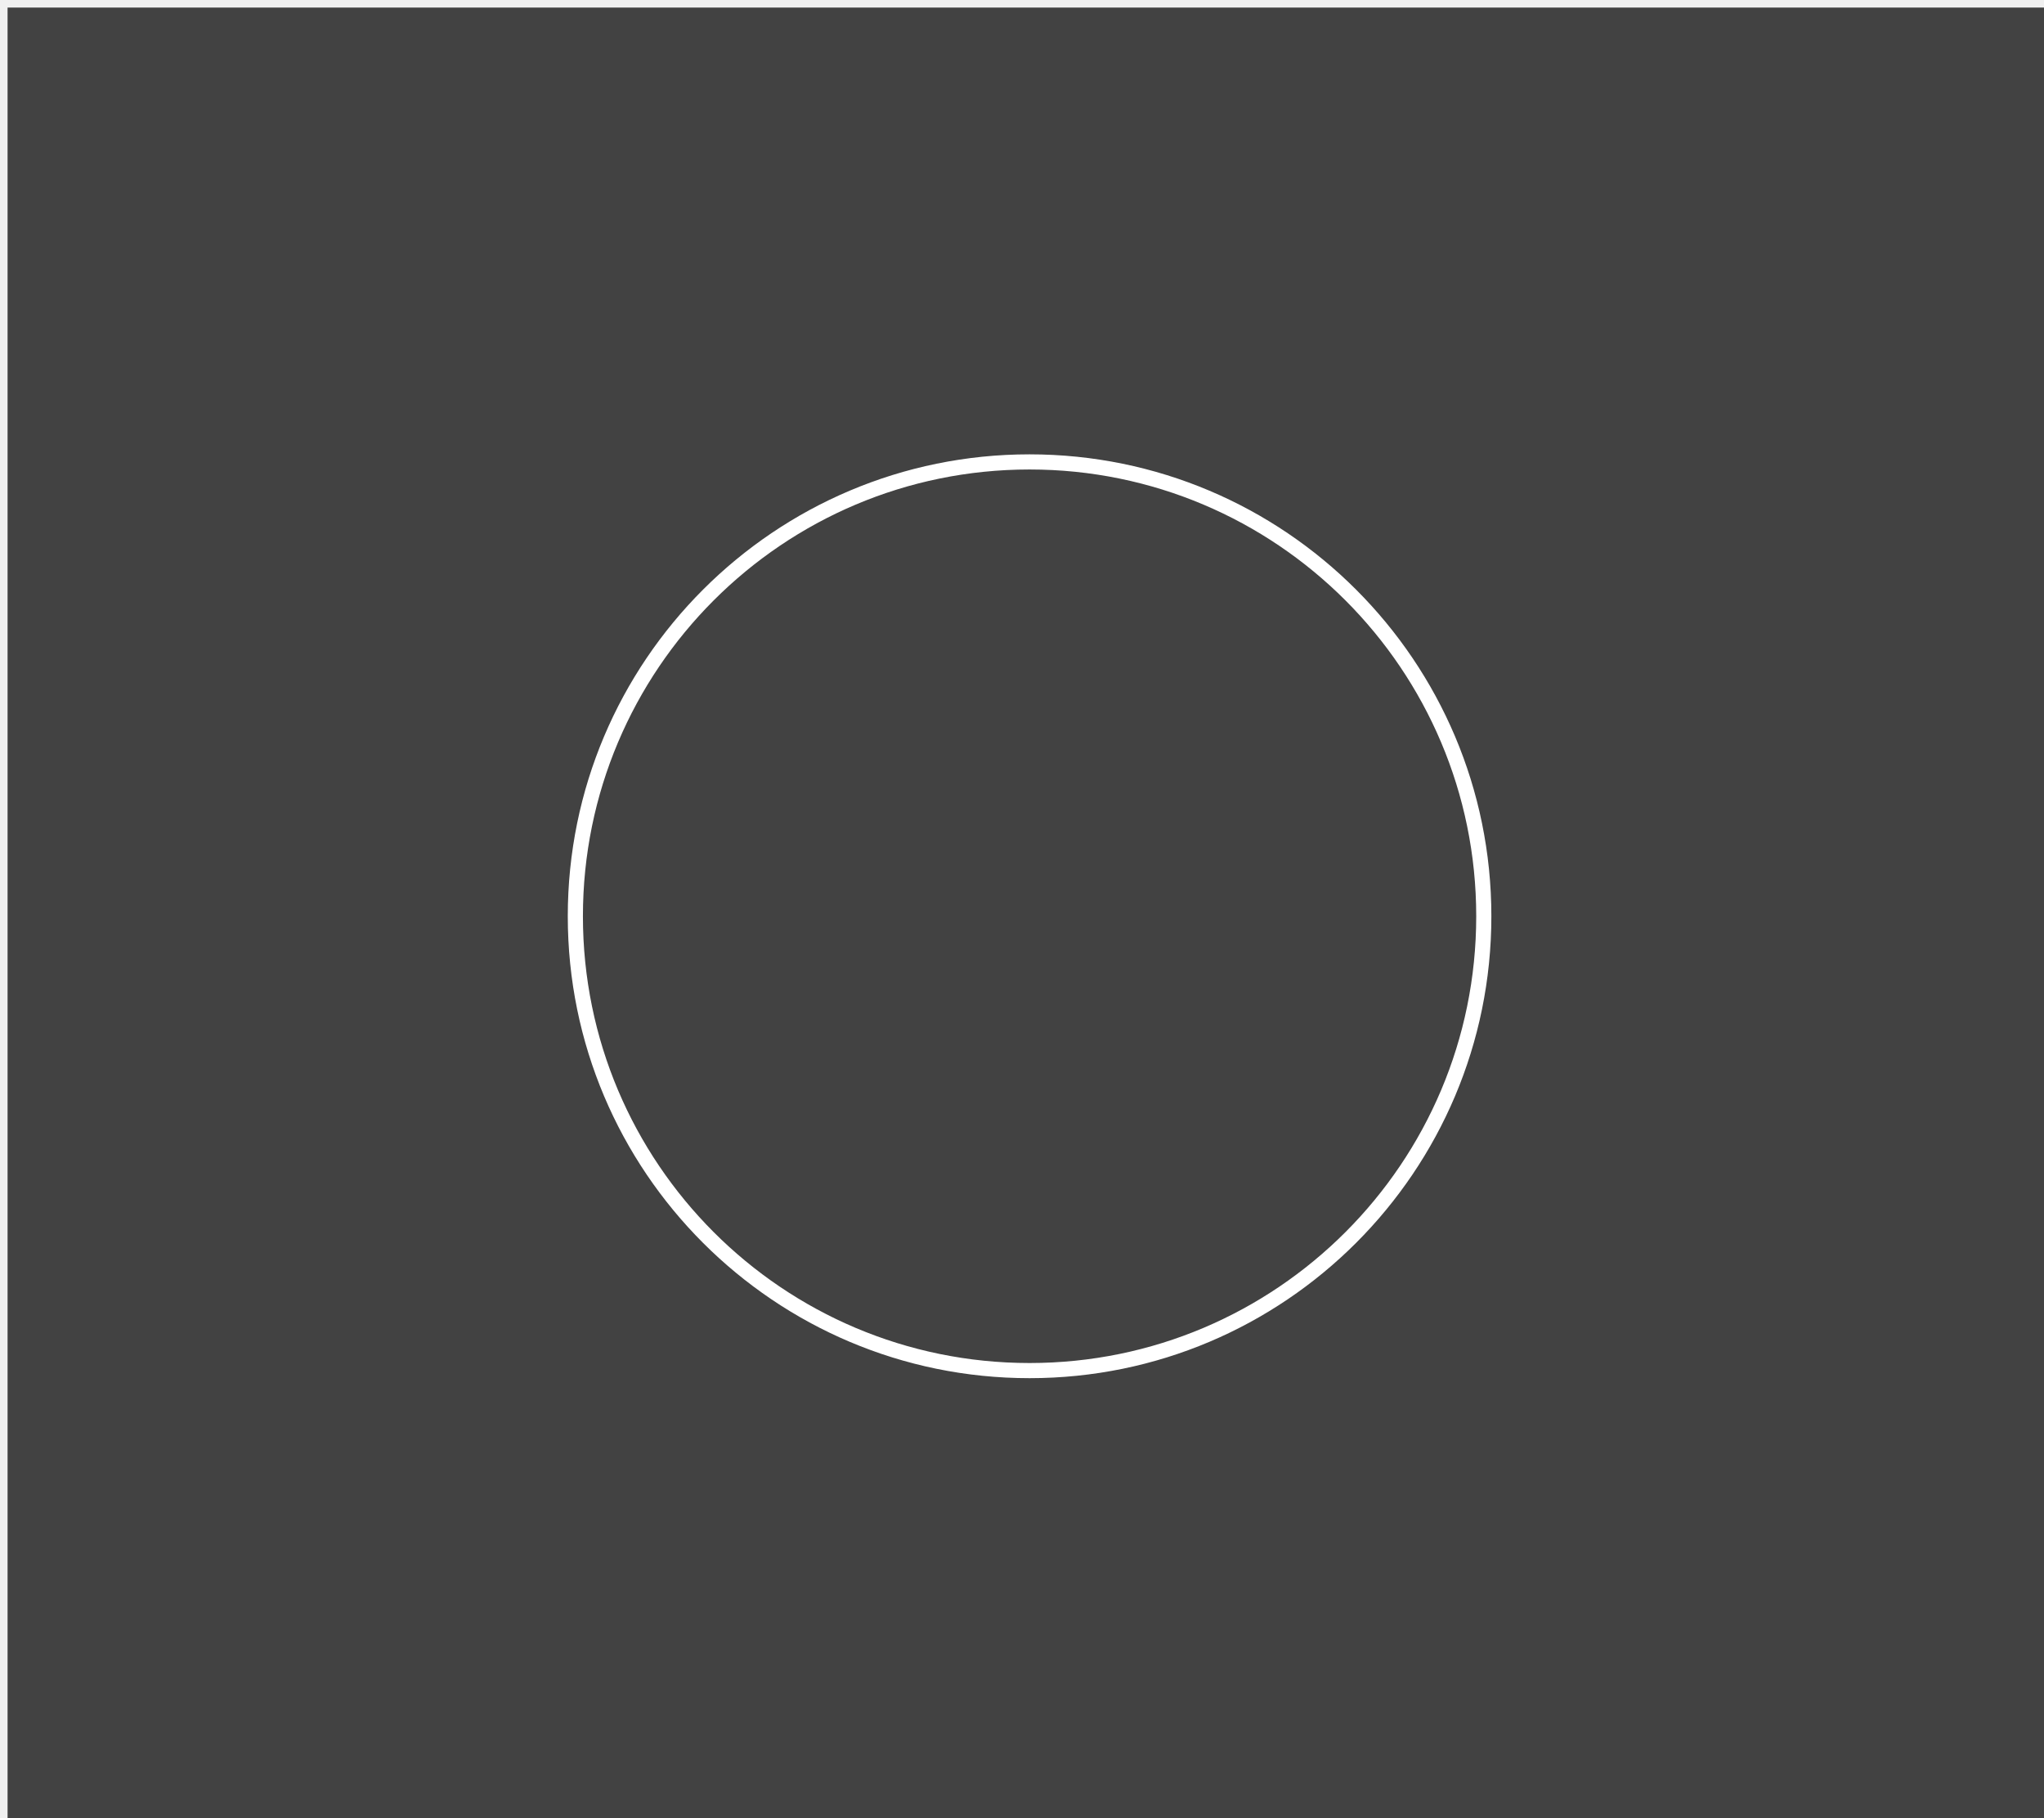
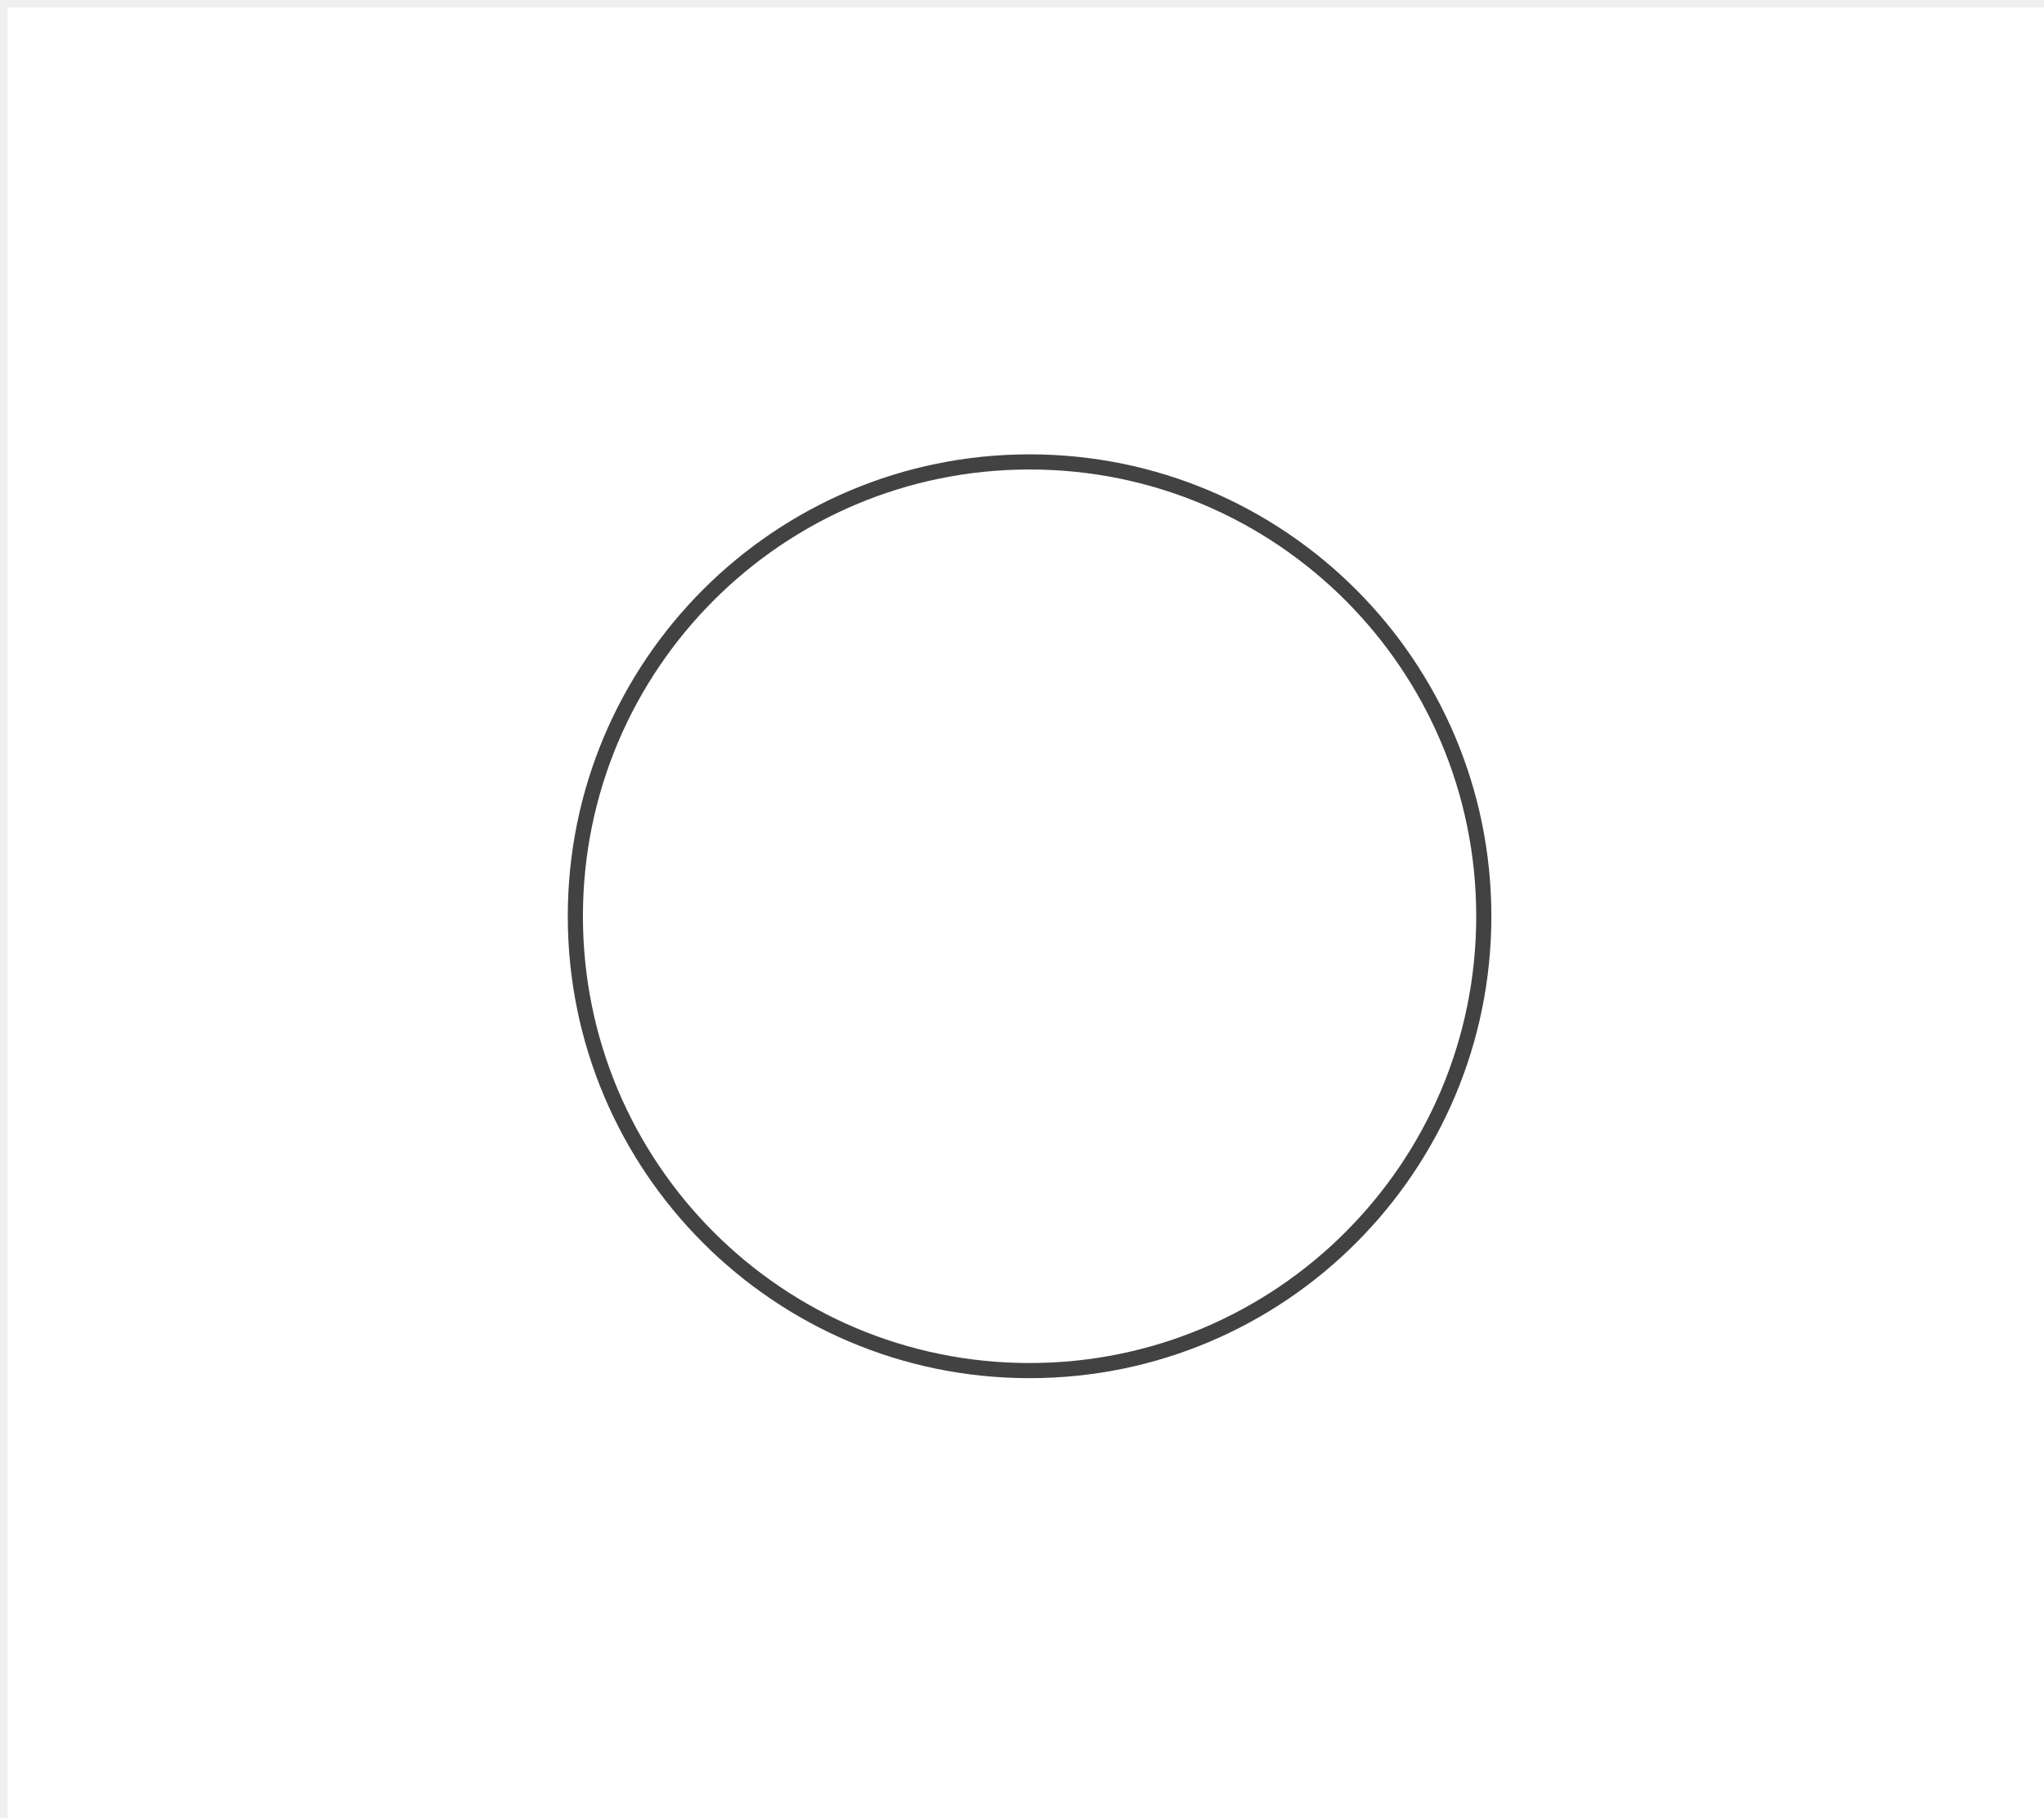
- <svg xmlns="http://www.w3.org/2000/svg" width="270" height="240" viewBox="0 0 270 240" stroke="#fff">
+ <svg xmlns="http://www.w3.org/2000/svg" width="270" height="240" viewBox="0 0 270 240" stroke="#424242">
  <g fill="none" fill-rule="evenodd" transform="translate(1 1)" stroke-width="2">
-     <path d="M0,0 L270,0 L270,240 L0,240 L0,0 z" fill="#424242" stroke-width="0" />
+     <path d="M0,0 L270,0 L270,240 L0,240 L0,0 z" fill="#fff" stroke-width="0" />
    <circle cx="135" cy="120" r="30" stroke-opacity="0">
      <animate attributeName="r" begin="1.5s" dur="3s" values="30;100;80" calcMode="linear" repeatCount="indefinite" />
      <animate attributeName="stroke-opacity" begin="1.5s" dur="3s" values="1;0" calcMode="linear" repeatCount="indefinite" />
      <animate attributeName="stroke-width" begin="1.5s" dur="3s" values="2;0" calcMode="linear" repeatCount="indefinite" />
    </circle>
    <circle cx="135" cy="120" r="40" stroke-opacity="0">
      <animate attributeName="r" begin="3s" dur="3s" values="10;110" calcMode="linear" repeatCount="indefinite" />
      <animate attributeName="stroke-opacity" begin="3s" dur="3s" values="1;0" calcMode="linear" repeatCount="indefinite" />
      <animate attributeName="stroke-width" begin="3s" dur="3s" values="10;0" calcMode="linear" repeatCount="indefinite" />
    </circle>
    <circle cx="135" cy="120" r="60">
      <animate attributeName="r" begin="0s" dur="1.5s" values="6;1;2;3;4;5;6" calcMode="linear" repeatCount="indefinite" />
    </circle>
  </g>
</svg>
